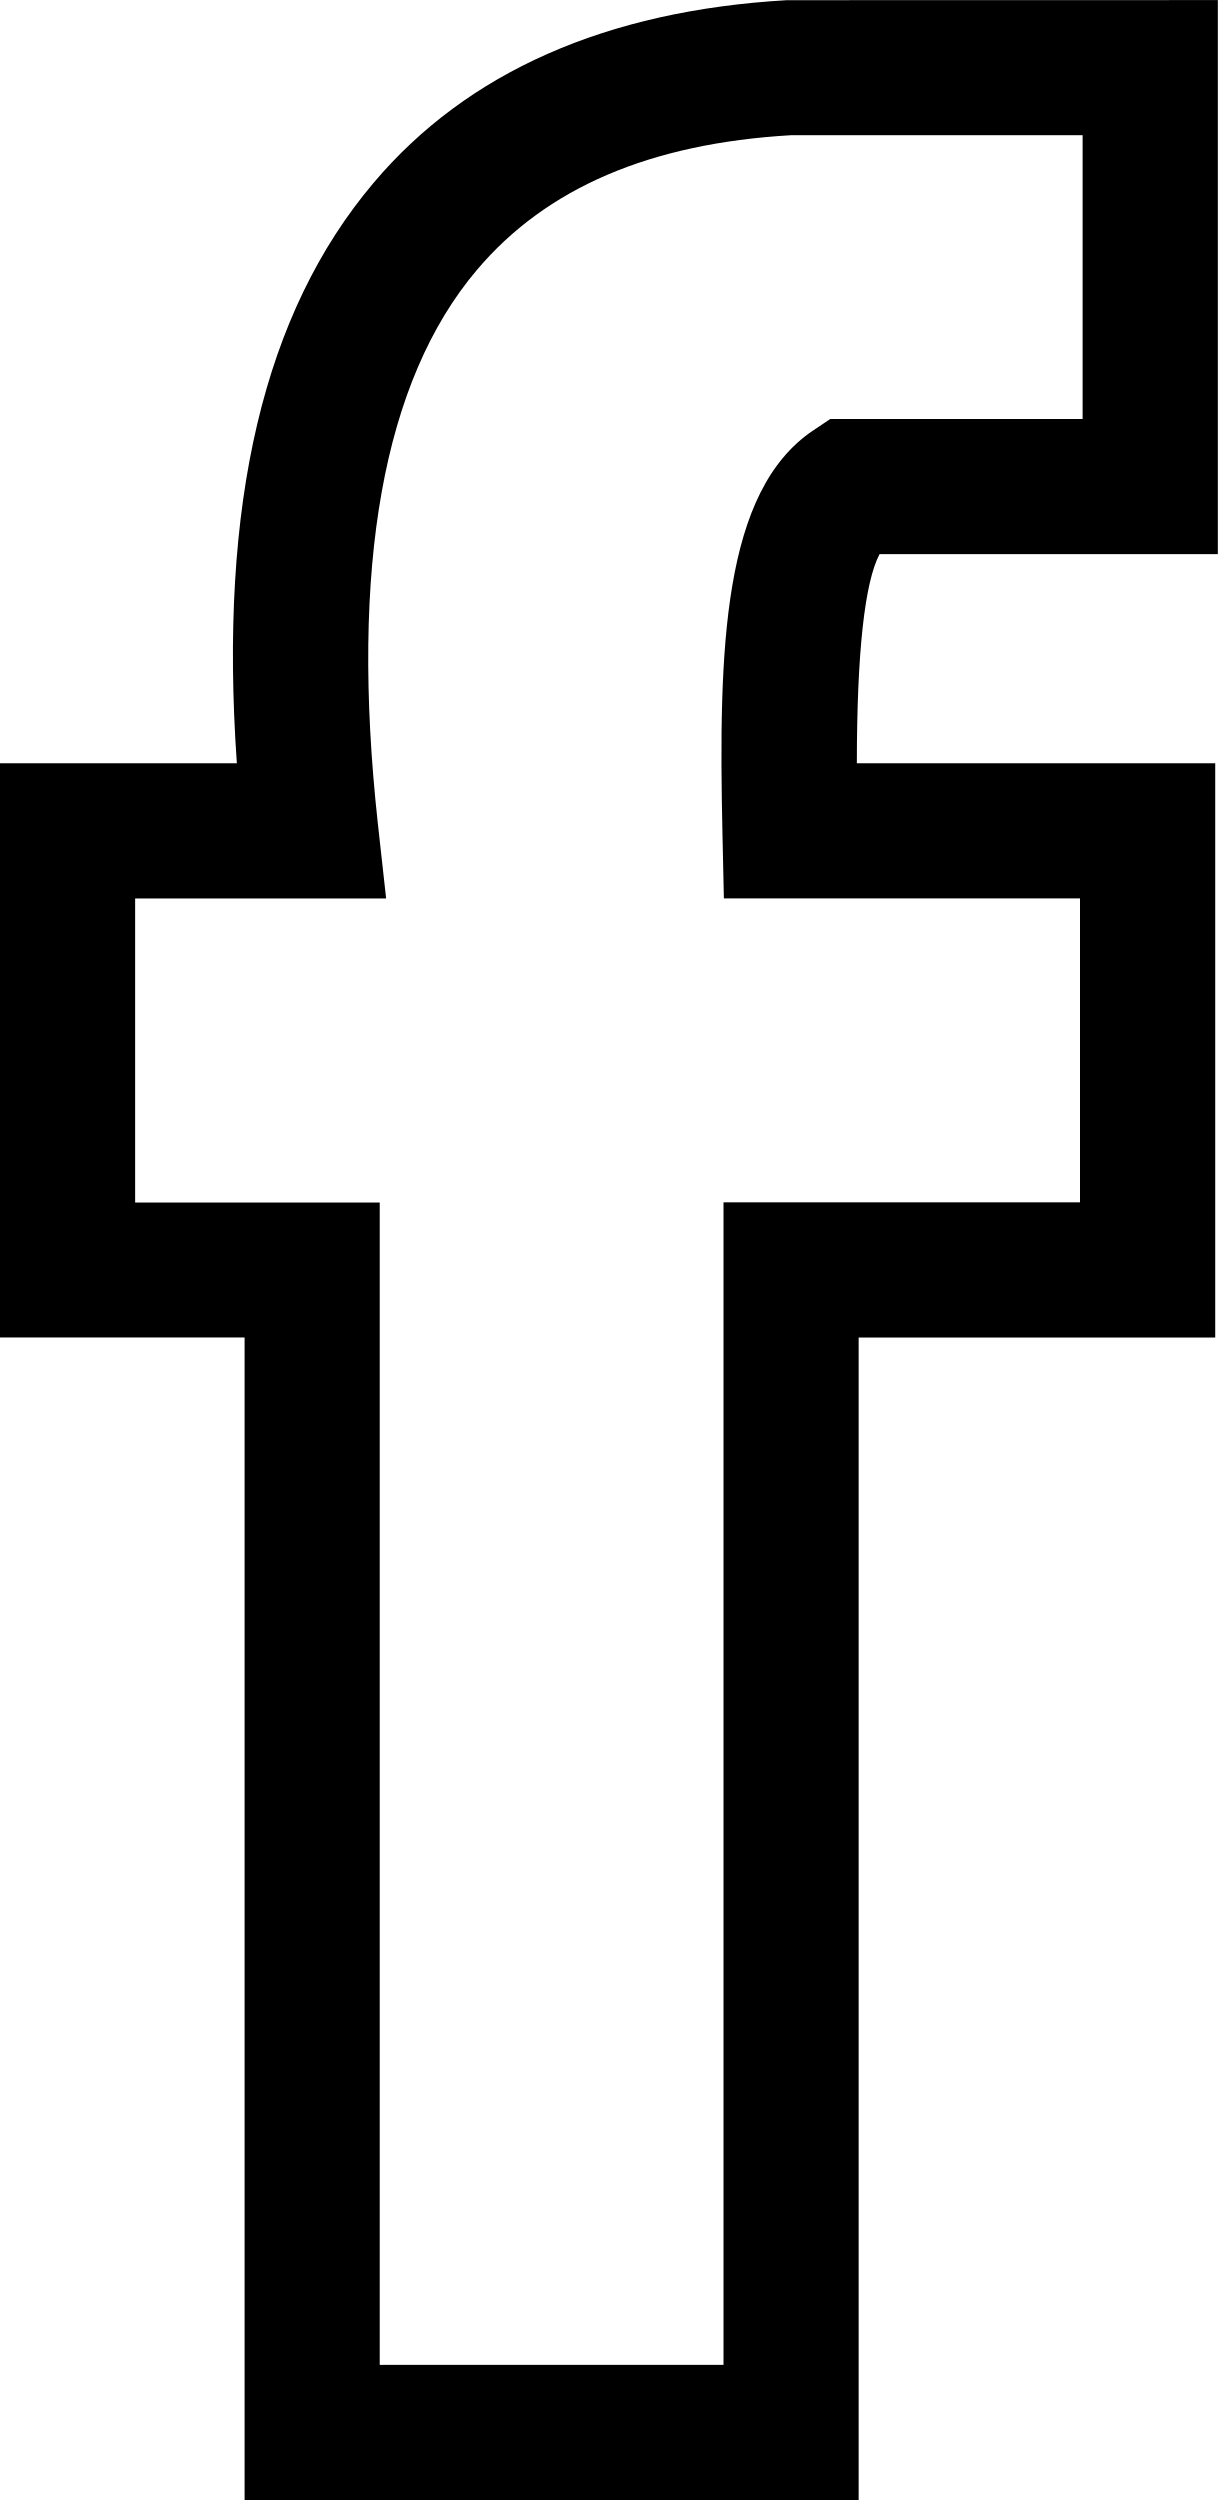
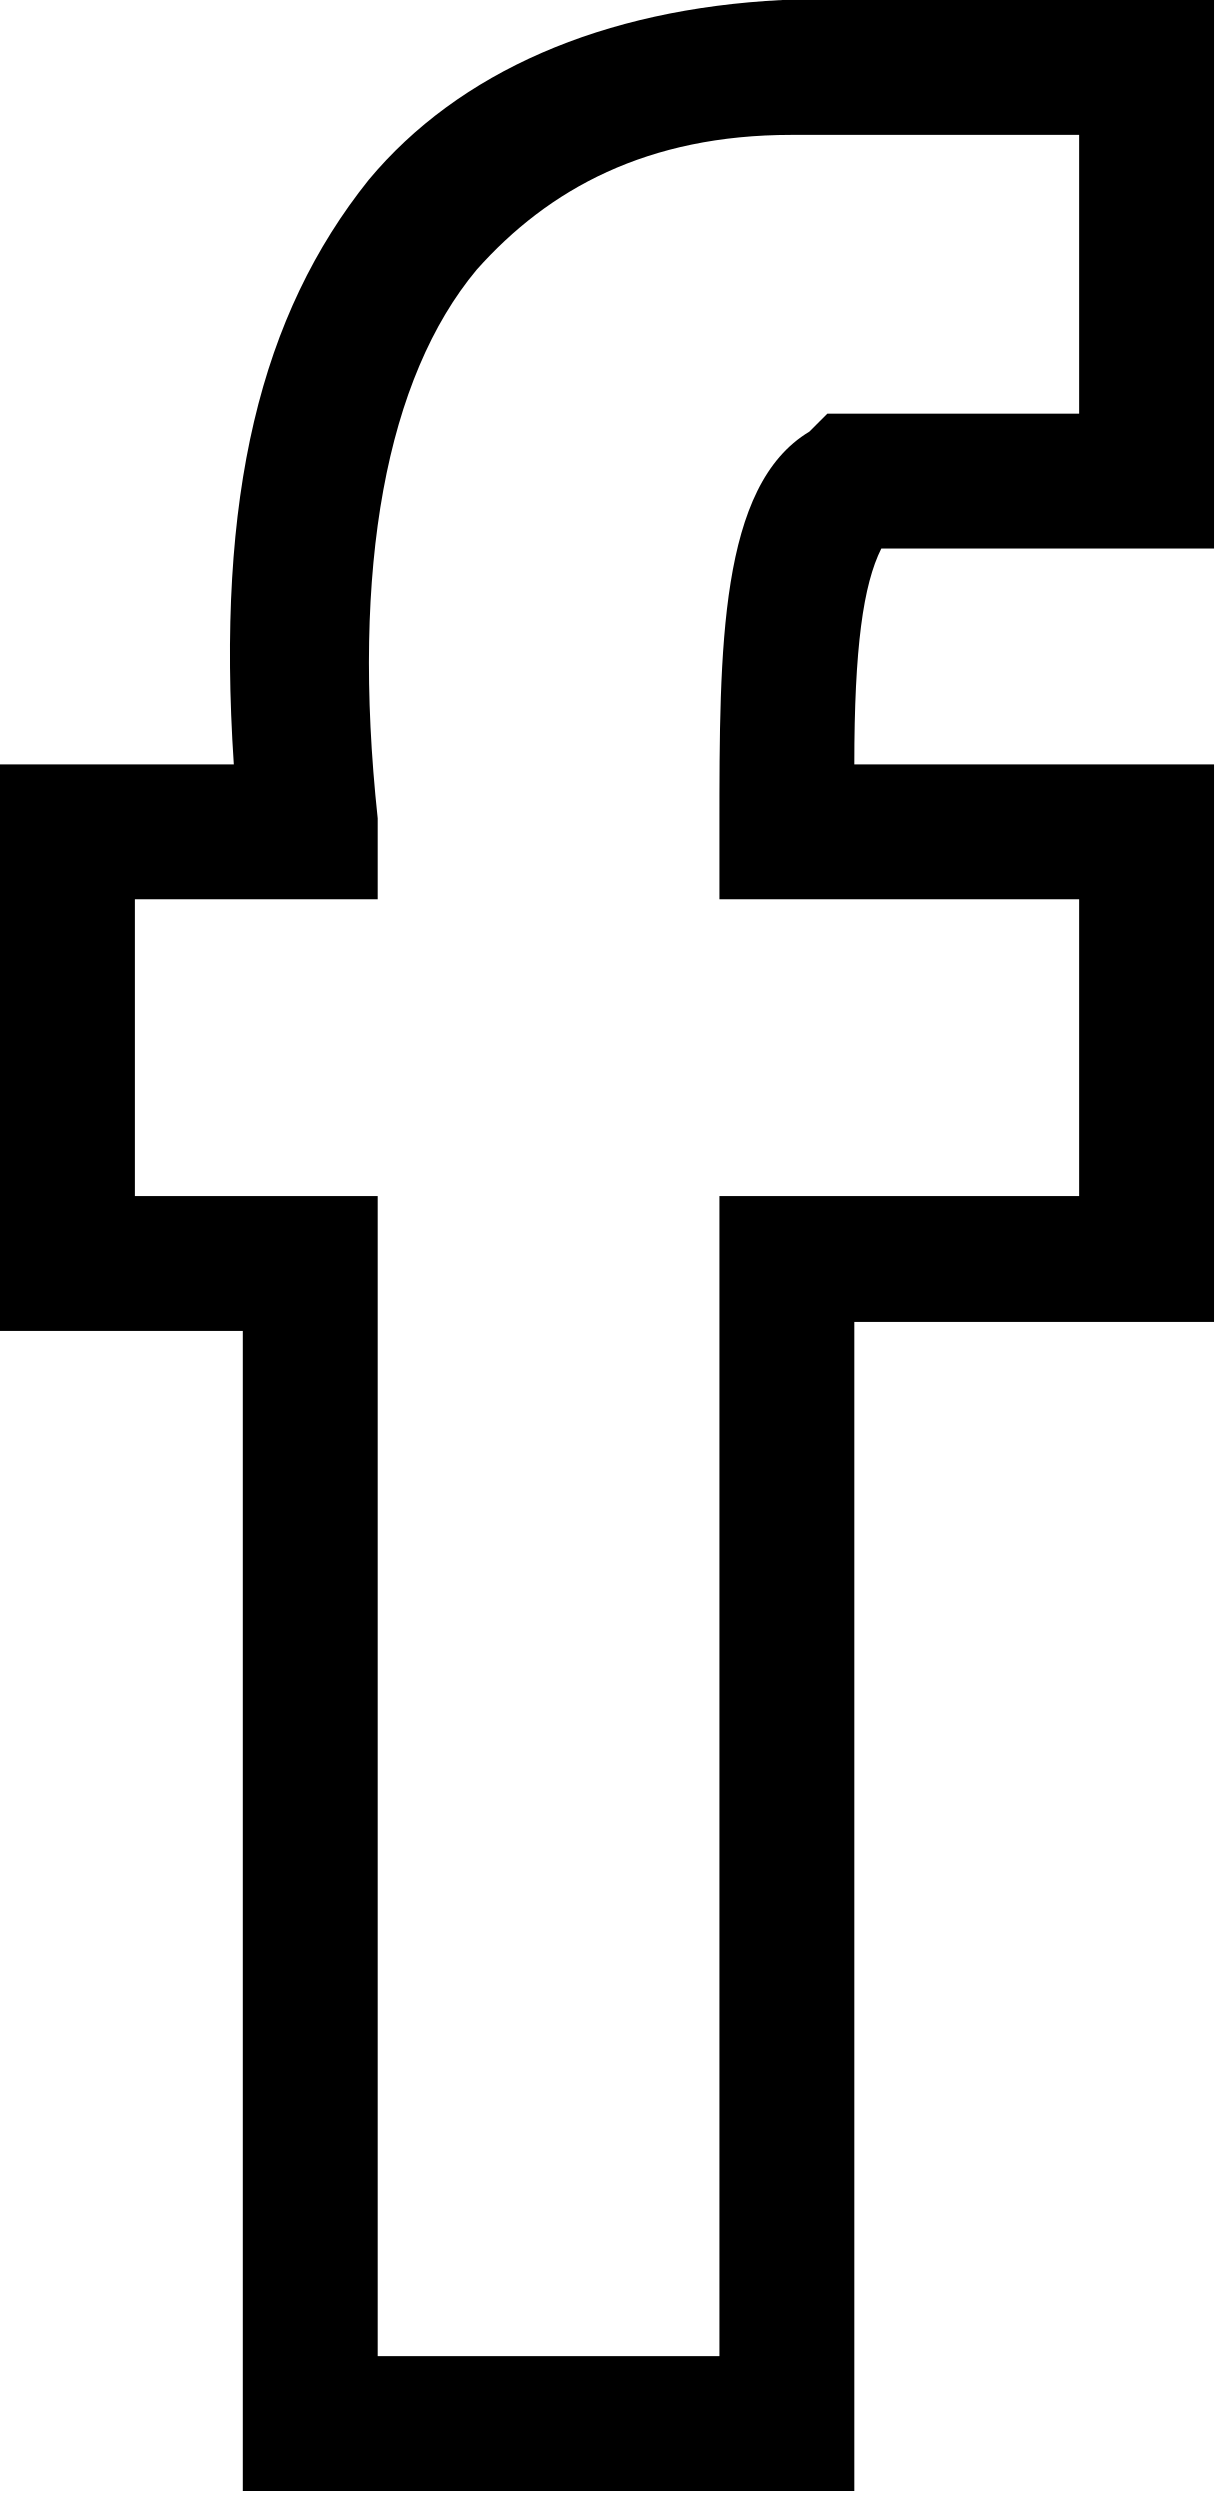
- <svg xmlns="http://www.w3.org/2000/svg" version="1.1" id="Layer_1" x="0px" y="0px" width="13.518px" height="27.75px" viewBox="34.789 -4.709 13.518 27.75" enable-background="new 34.789 -4.709 13.518 27.75" xml:space="preserve">
-   <g>
-     <path d="M44.32,23.041h-6.816V10.137h-2.715V3.763h2.629c-0.202-2.887,0.298-5,1.519-6.444c1.039-1.229,2.583-1.911,4.588-2.026     l4.782-0.001v6.15h-3.755c-0.166,0.315-0.251,1.093-0.252,2.321h3.978v6.375H44.32V23.041z M39.004,21.541h3.816V8.637h3.957V5.263     h-3.953l-0.016-0.734c-0.044-2.04,0.002-3.784,1.007-4.46l0.19-0.127h2.801v-3.15h-3.239c-1.557,0.091-2.711,0.581-3.485,1.496     c-1.041,1.231-1.41,3.298-1.099,6.144l0.092,0.832h-2.786v3.375h2.715V21.541z" />
-   </g>
+ <svg xmlns="http://www.w3.org/2000/svg" width="13.5" height="27.8" viewBox="34.8 -4.7 13.5 27.8">
+   <path d="M44.3 23h-6.8V10.1h-2.7V3.8h2.6c-.2-3 .3-5 1.5-6.5 1-1.2 2.6-1.9 4.6-2h4.8v6.1h-3.7c-.2.4-.3 1.1-.3 2.4h4V10h-4v13zM39 21.5h3.8V8.6h4V5.3h-4v-.8c0-2 0-3.8 1-4.4l.2-.2h2.8v-3.1h-3.2c-1.6 0-2.7.6-3.5 1.5-1 1.2-1.4 3.3-1.1 6.1v.9h-2.7v3.3H39v13z" />
</svg>
